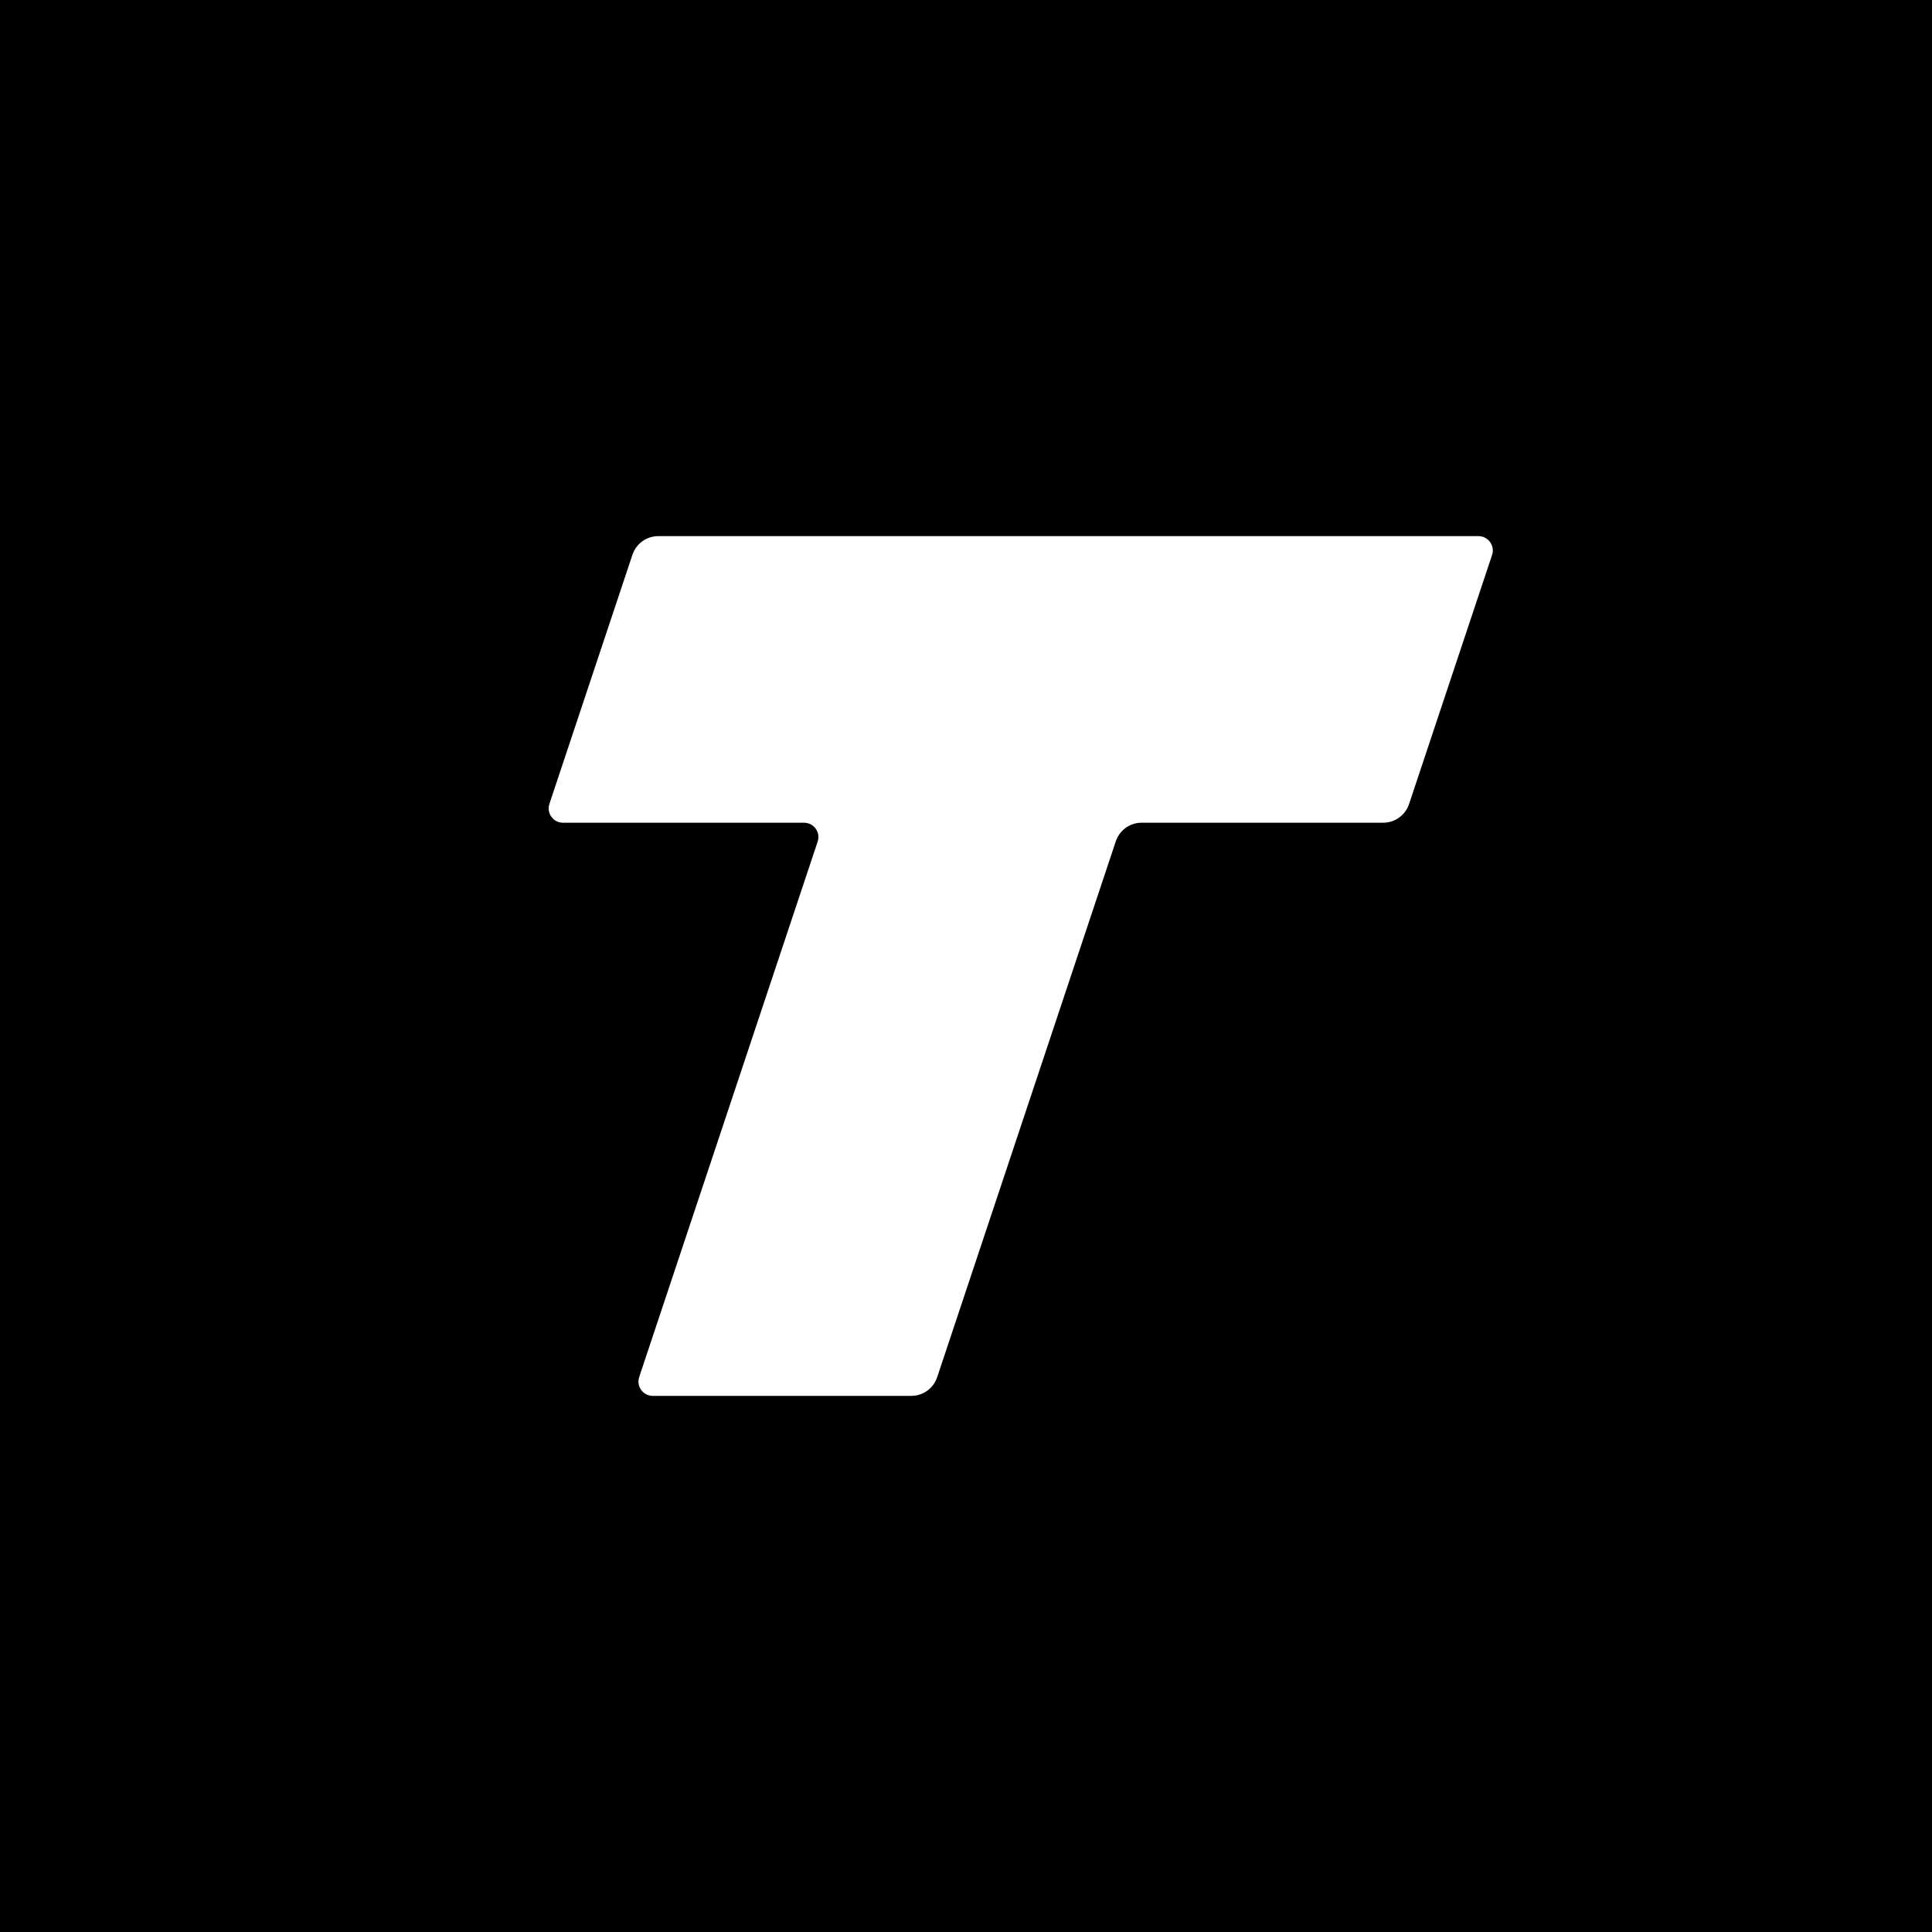
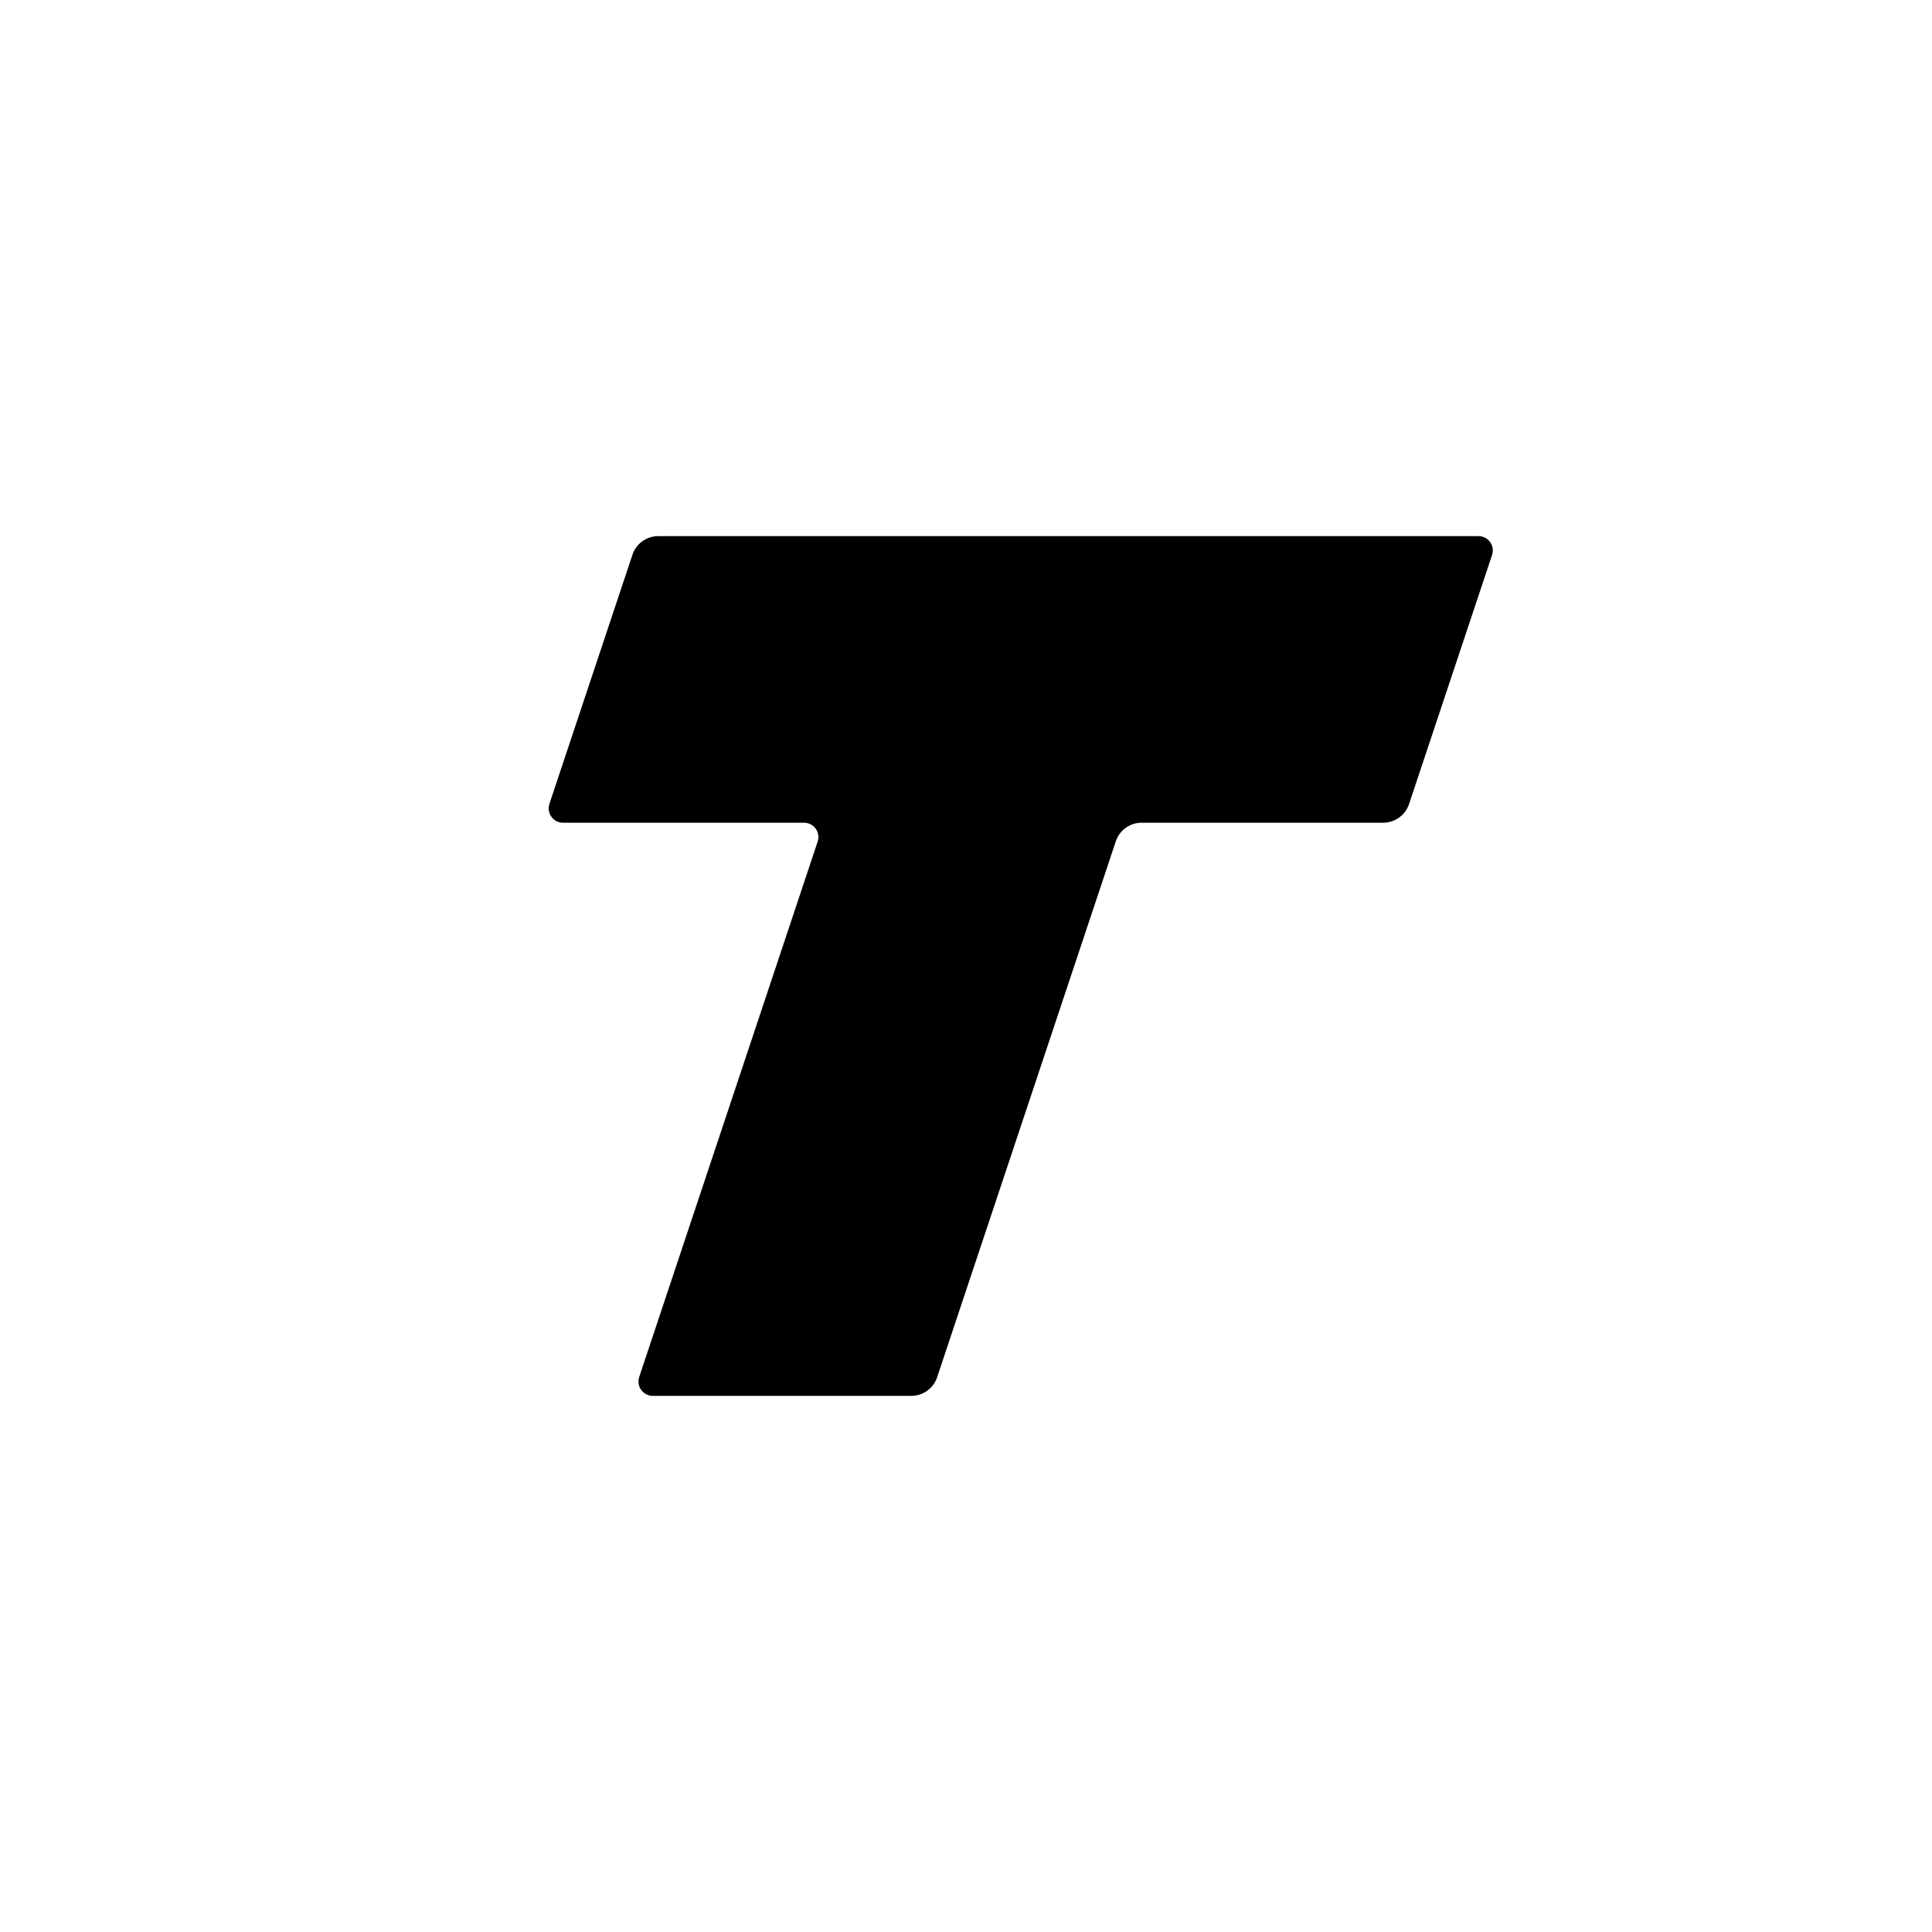
- <svg xmlns="http://www.w3.org/2000/svg" width="178" height="178" viewBox="0 0 178 178" fill="none">
-   <rect width="178" height="178" fill="white" />
-   <path fill-rule="evenodd" clip-rule="evenodd" d="M178 178H0V0H178V178Z" fill="black" />
-   <path d="M58.268 51.111C58.609 50.087 59.567 49.395 60.647 49.395H136.216C137.116 49.395 137.753 50.277 137.468 51.133L129.819 74.082C129.478 75.106 128.519 75.798 127.439 75.798H105.18C104.1 75.798 103.142 76.49 102.801 77.514L86.342 126.889C86.001 127.913 85.043 128.605 83.963 128.605H60.143C59.242 128.605 58.606 127.723 58.891 126.868L75.334 77.537C75.619 76.682 74.983 75.8 74.083 75.8H51.87C50.97 75.8 50.334 74.918 50.619 74.063L58.268 51.111Z" fill="white" />
+ <svg xmlns="http://www.w3.org/2000/svg" width="178" height="178" fill="none" viewBox="0 0 178 178">
+   <path fill="#000" d="M0 0h178v178H0z" />
+   <path fill="#fff" fill-rule="evenodd" d="M178 178H0V0h178z" clip-rule="evenodd" />
+   <path fill="#000" d="M58.268 51.112a2.51 2.51 0 0 1 2.379-1.717h75.569c.9 0 1.537.882 1.252 1.738l-7.649 22.949a2.51 2.51 0 0 1-2.38 1.716H105.18c-1.08 0-2.038.692-2.379 1.716l-16.46 49.375a2.51 2.51 0 0 1-2.378 1.716h-23.82a1.32 1.32 0 0 1-1.252-1.737l16.443-49.33a1.32 1.32 0 0 0-1.251-1.738H51.87a1.32 1.32 0 0 1-1.252-1.737z" />
</svg>
